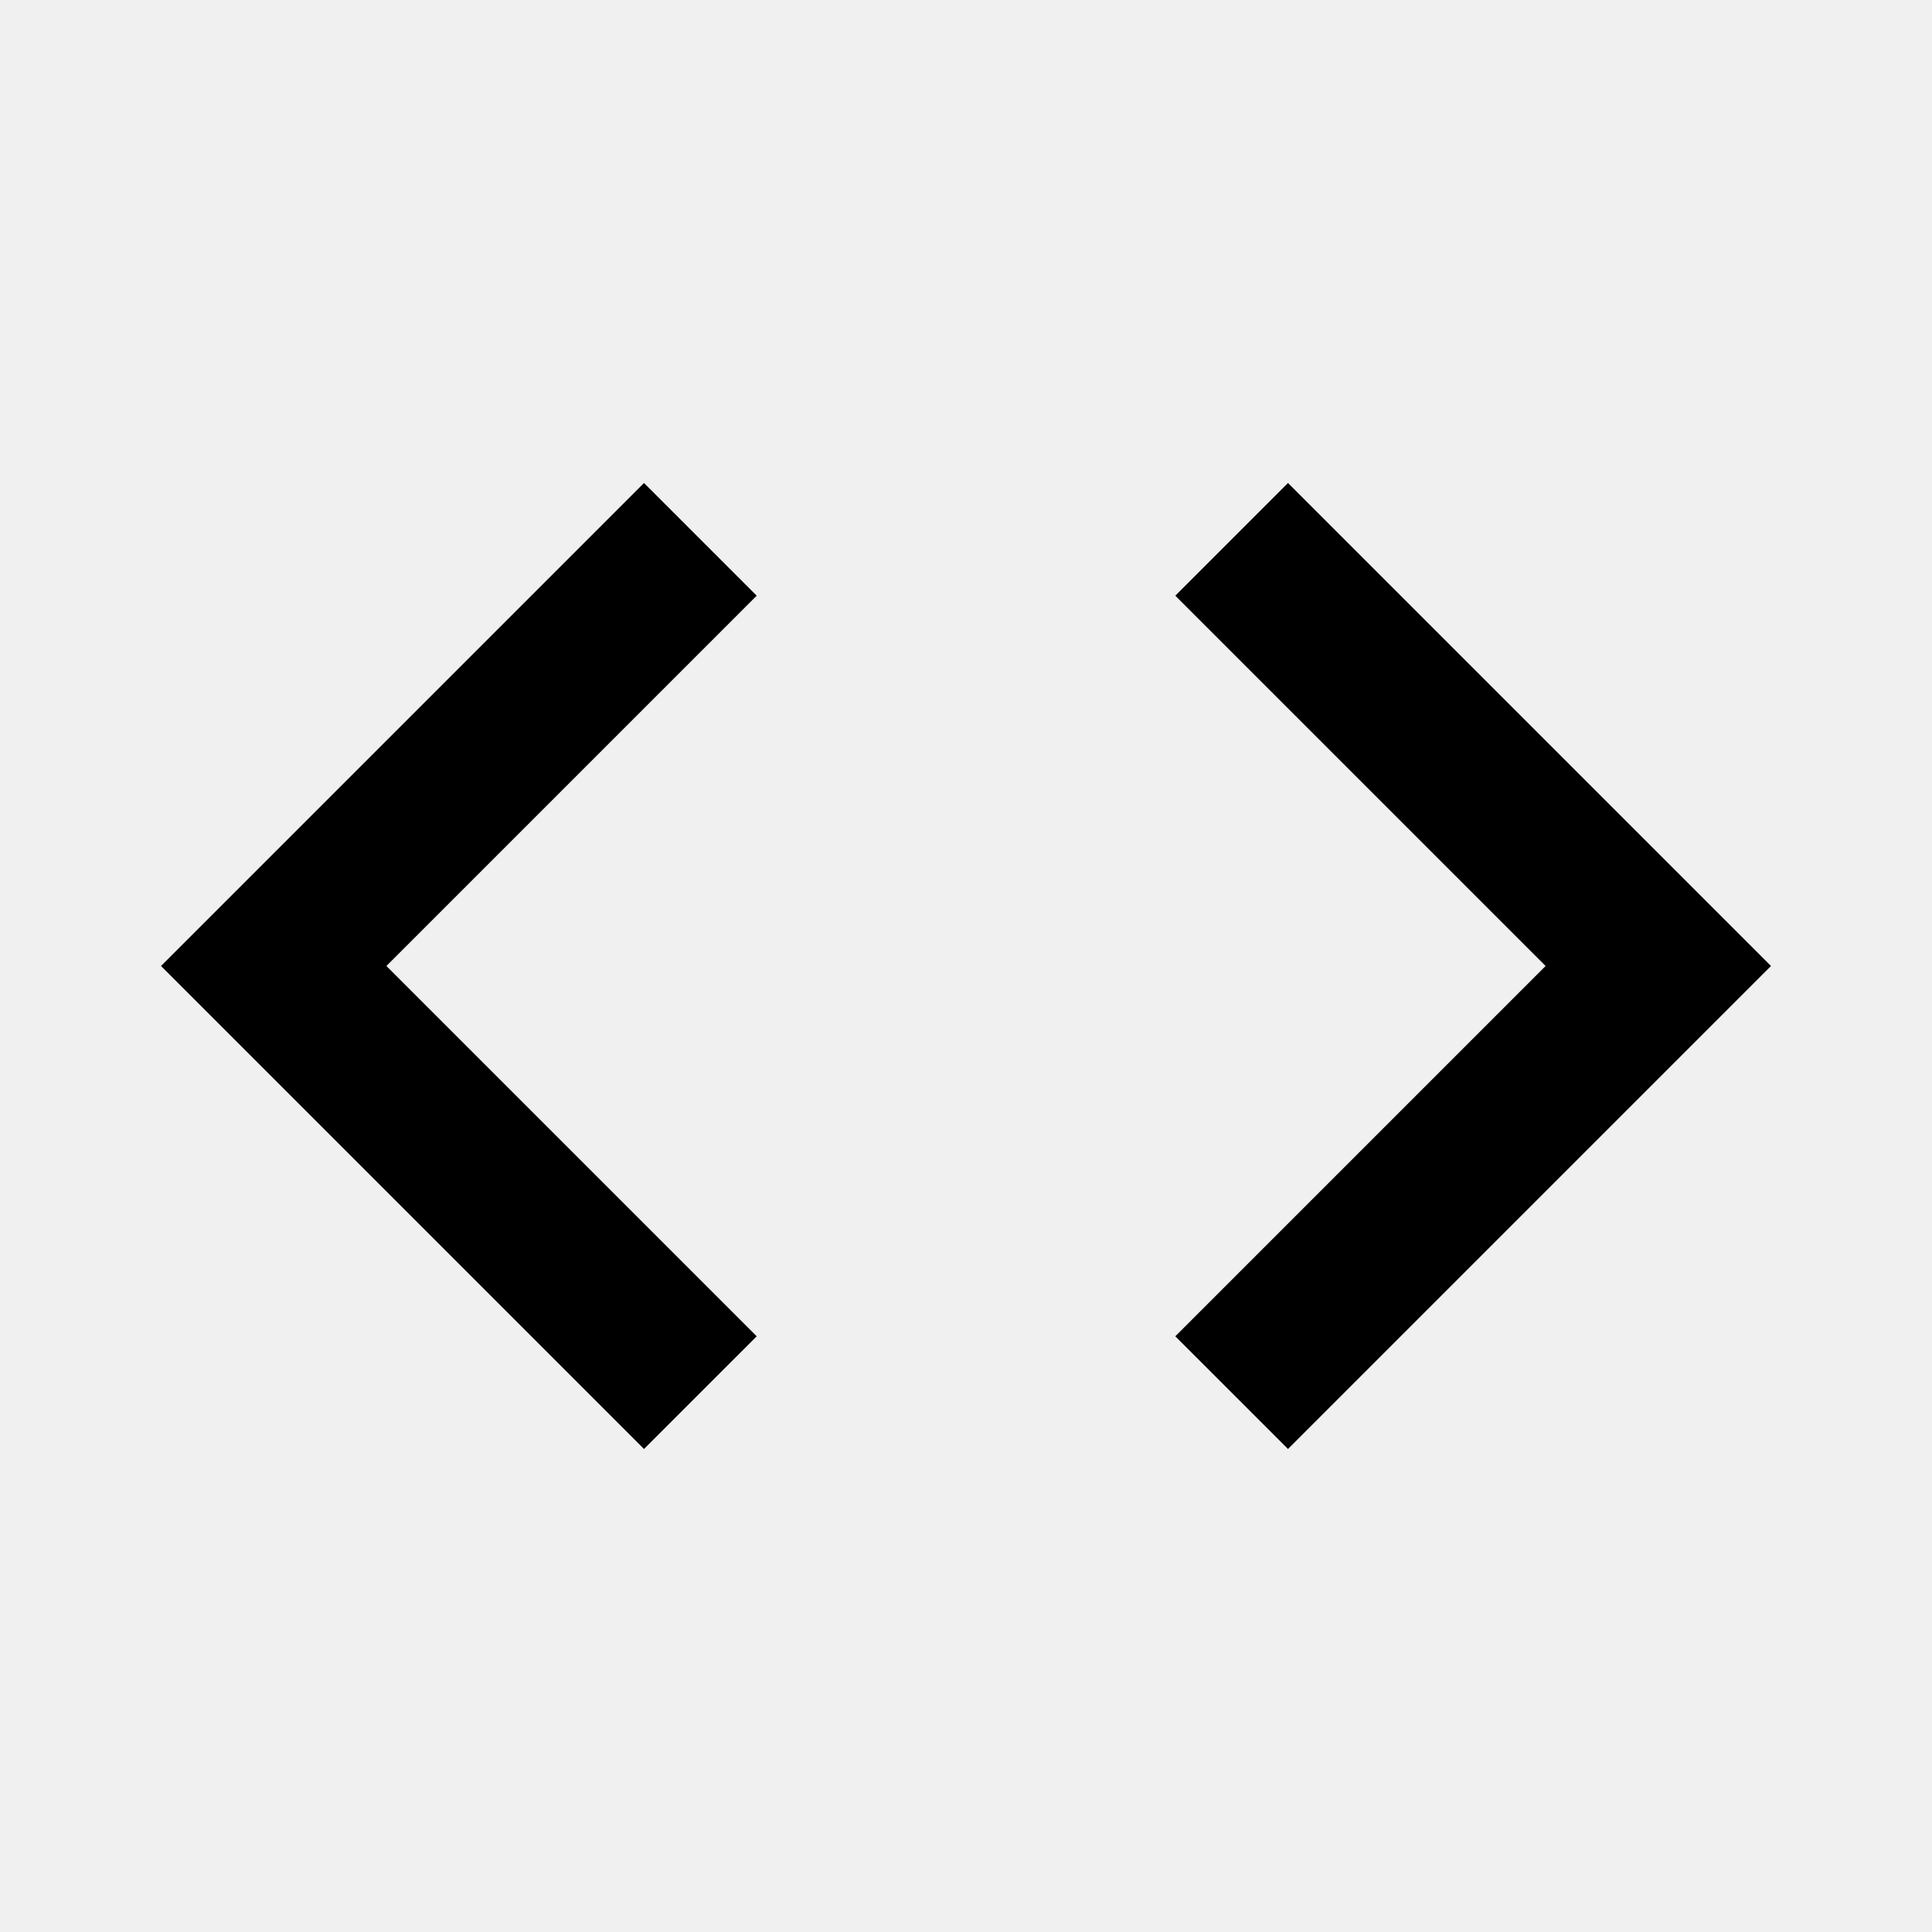
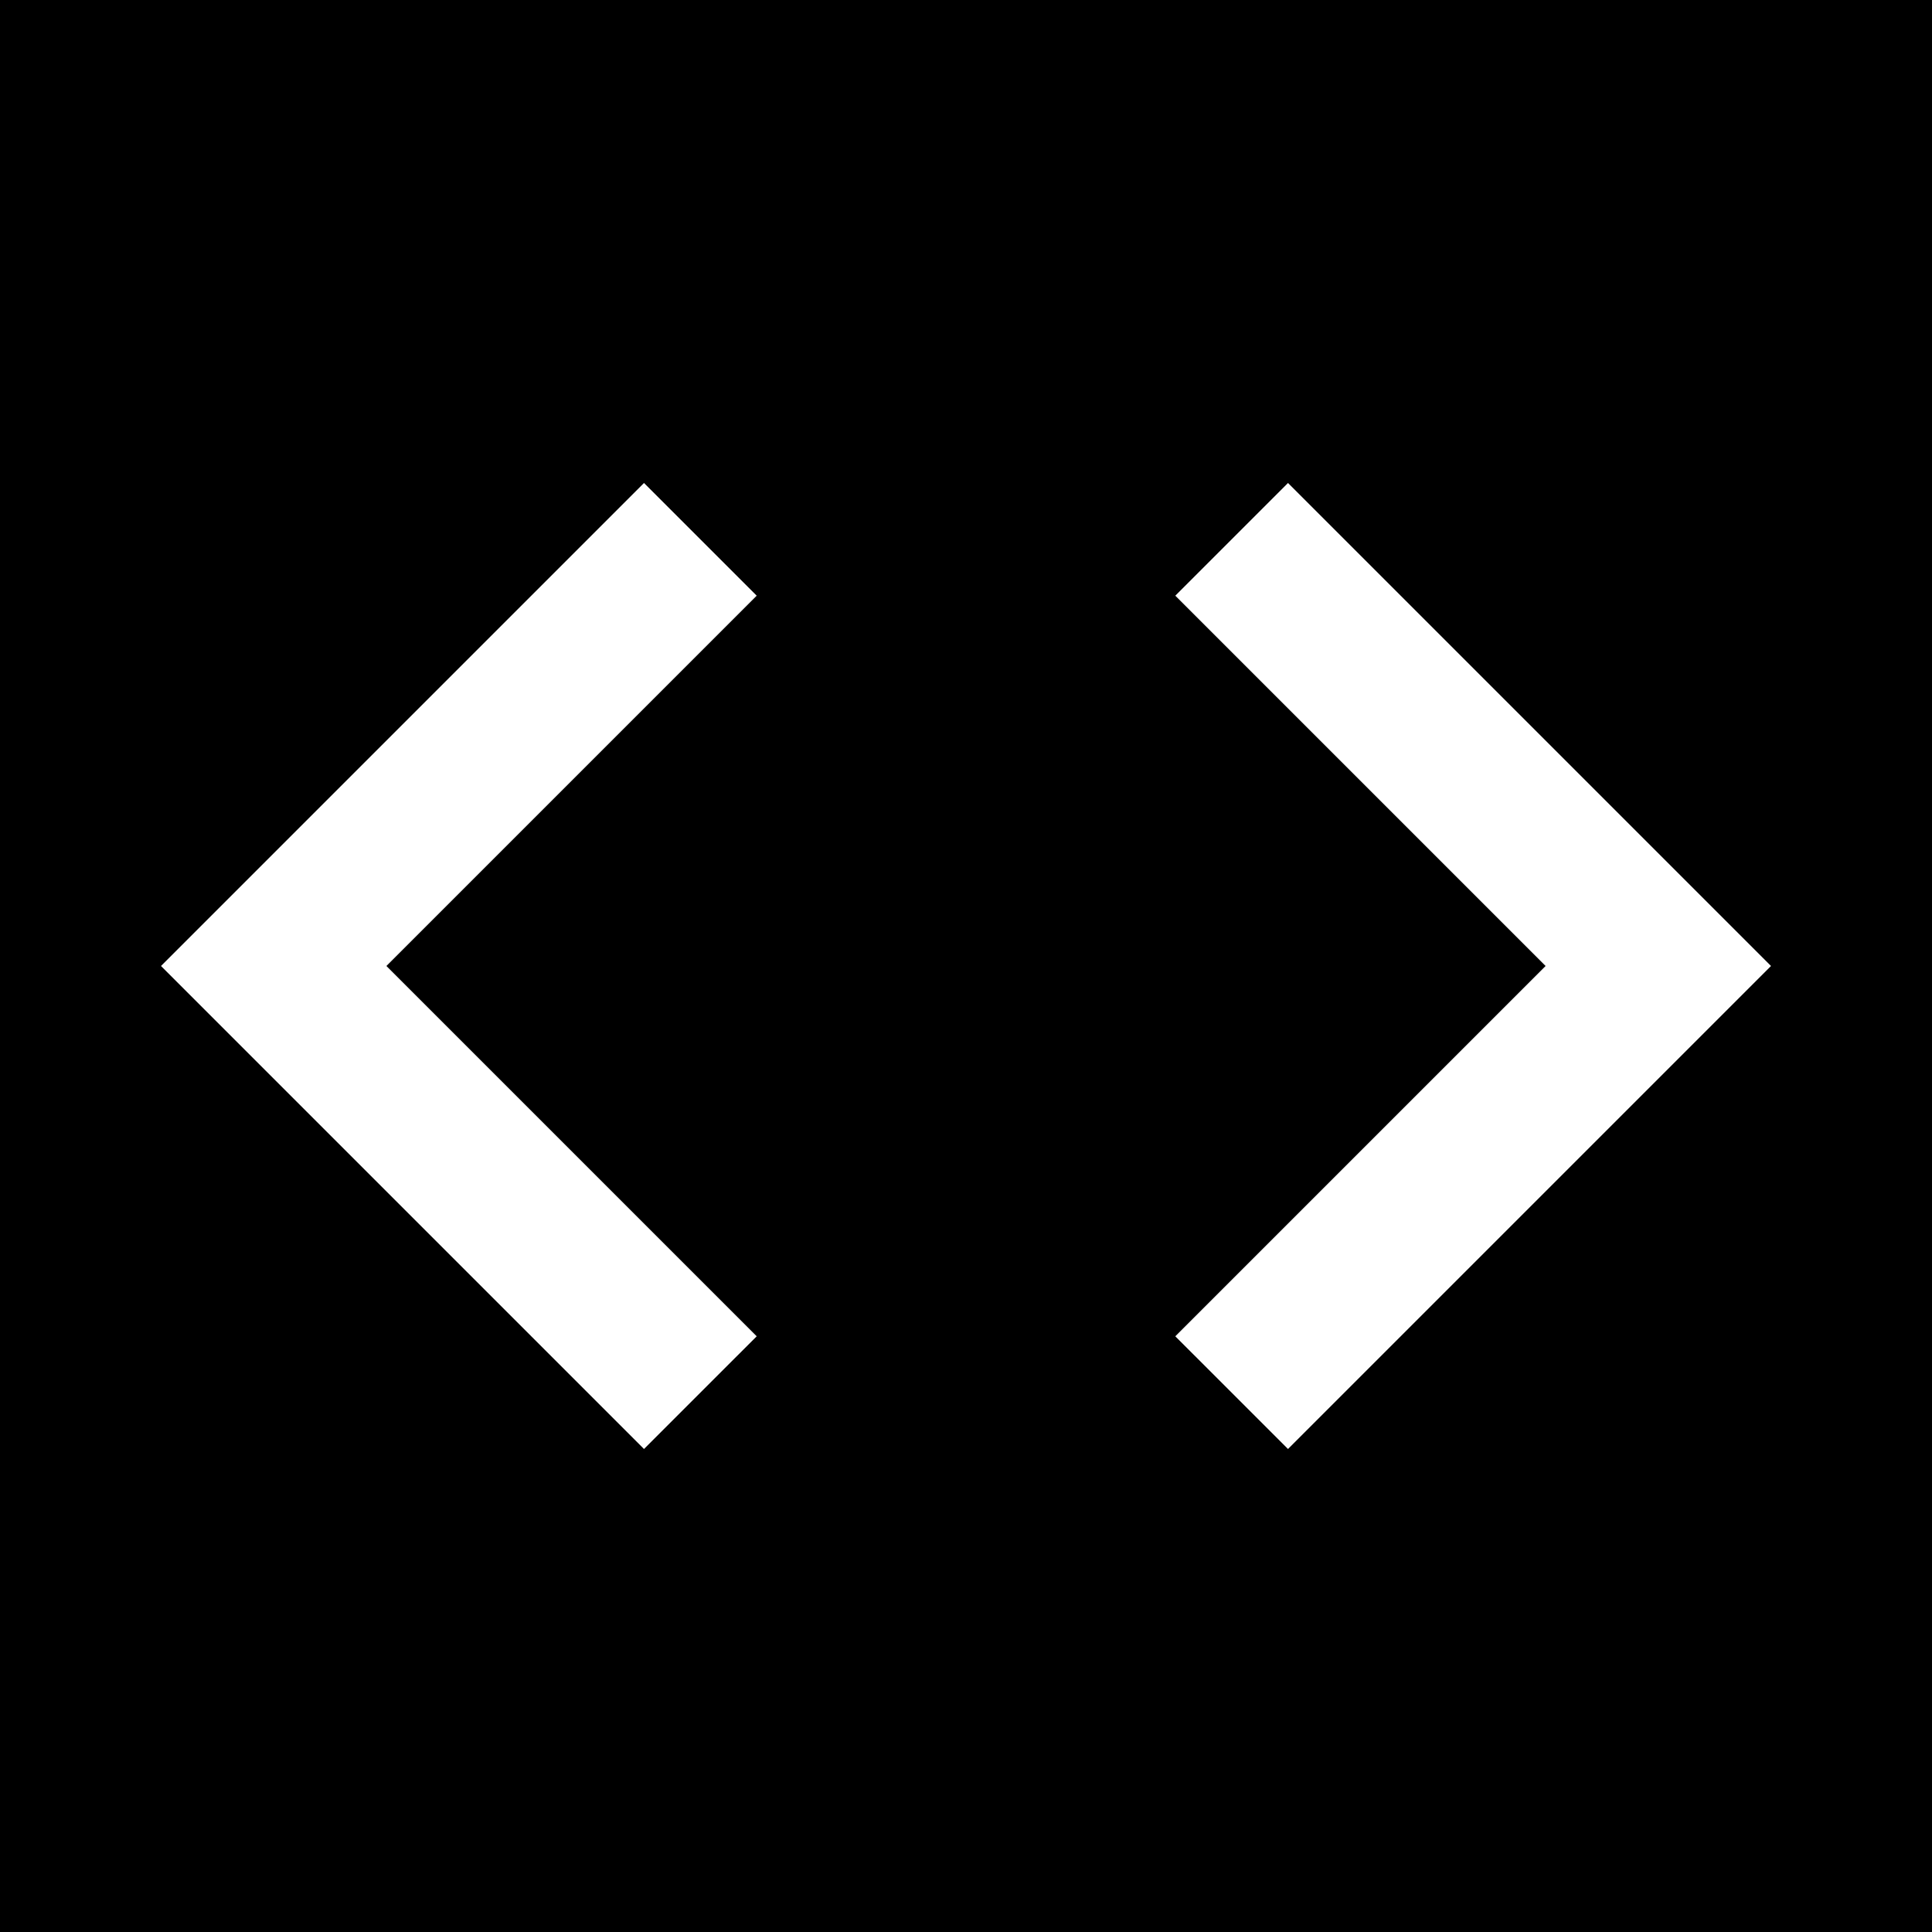
<svg xmlns="http://www.w3.org/2000/svg" width="24" height="24" viewBox="0 0 24 24">
-   <path fill="none" d="M0 0h24v24H0V0z" />
-   <path d="M9.4 16.6L4.8 12l4.6-4.6L8 6l-6 6 6 6 1.4-1.4zm5.2 0l4.6-4.6-4.6-4.6L16 6l6 6-6 6-1.4-1.4z" />
+   <path fill="" d="M0 0h24v24H0V0z" />
+   <path fill="#FFFFFF" d="M9.4 16.6L4.8 12l4.6-4.6L8 6l-6 6 6 6 1.4-1.4zm5.2 0l4.6-4.6-4.6-4.6L16 6l6 6-6 6-1.4-1.4z" />
</svg>
